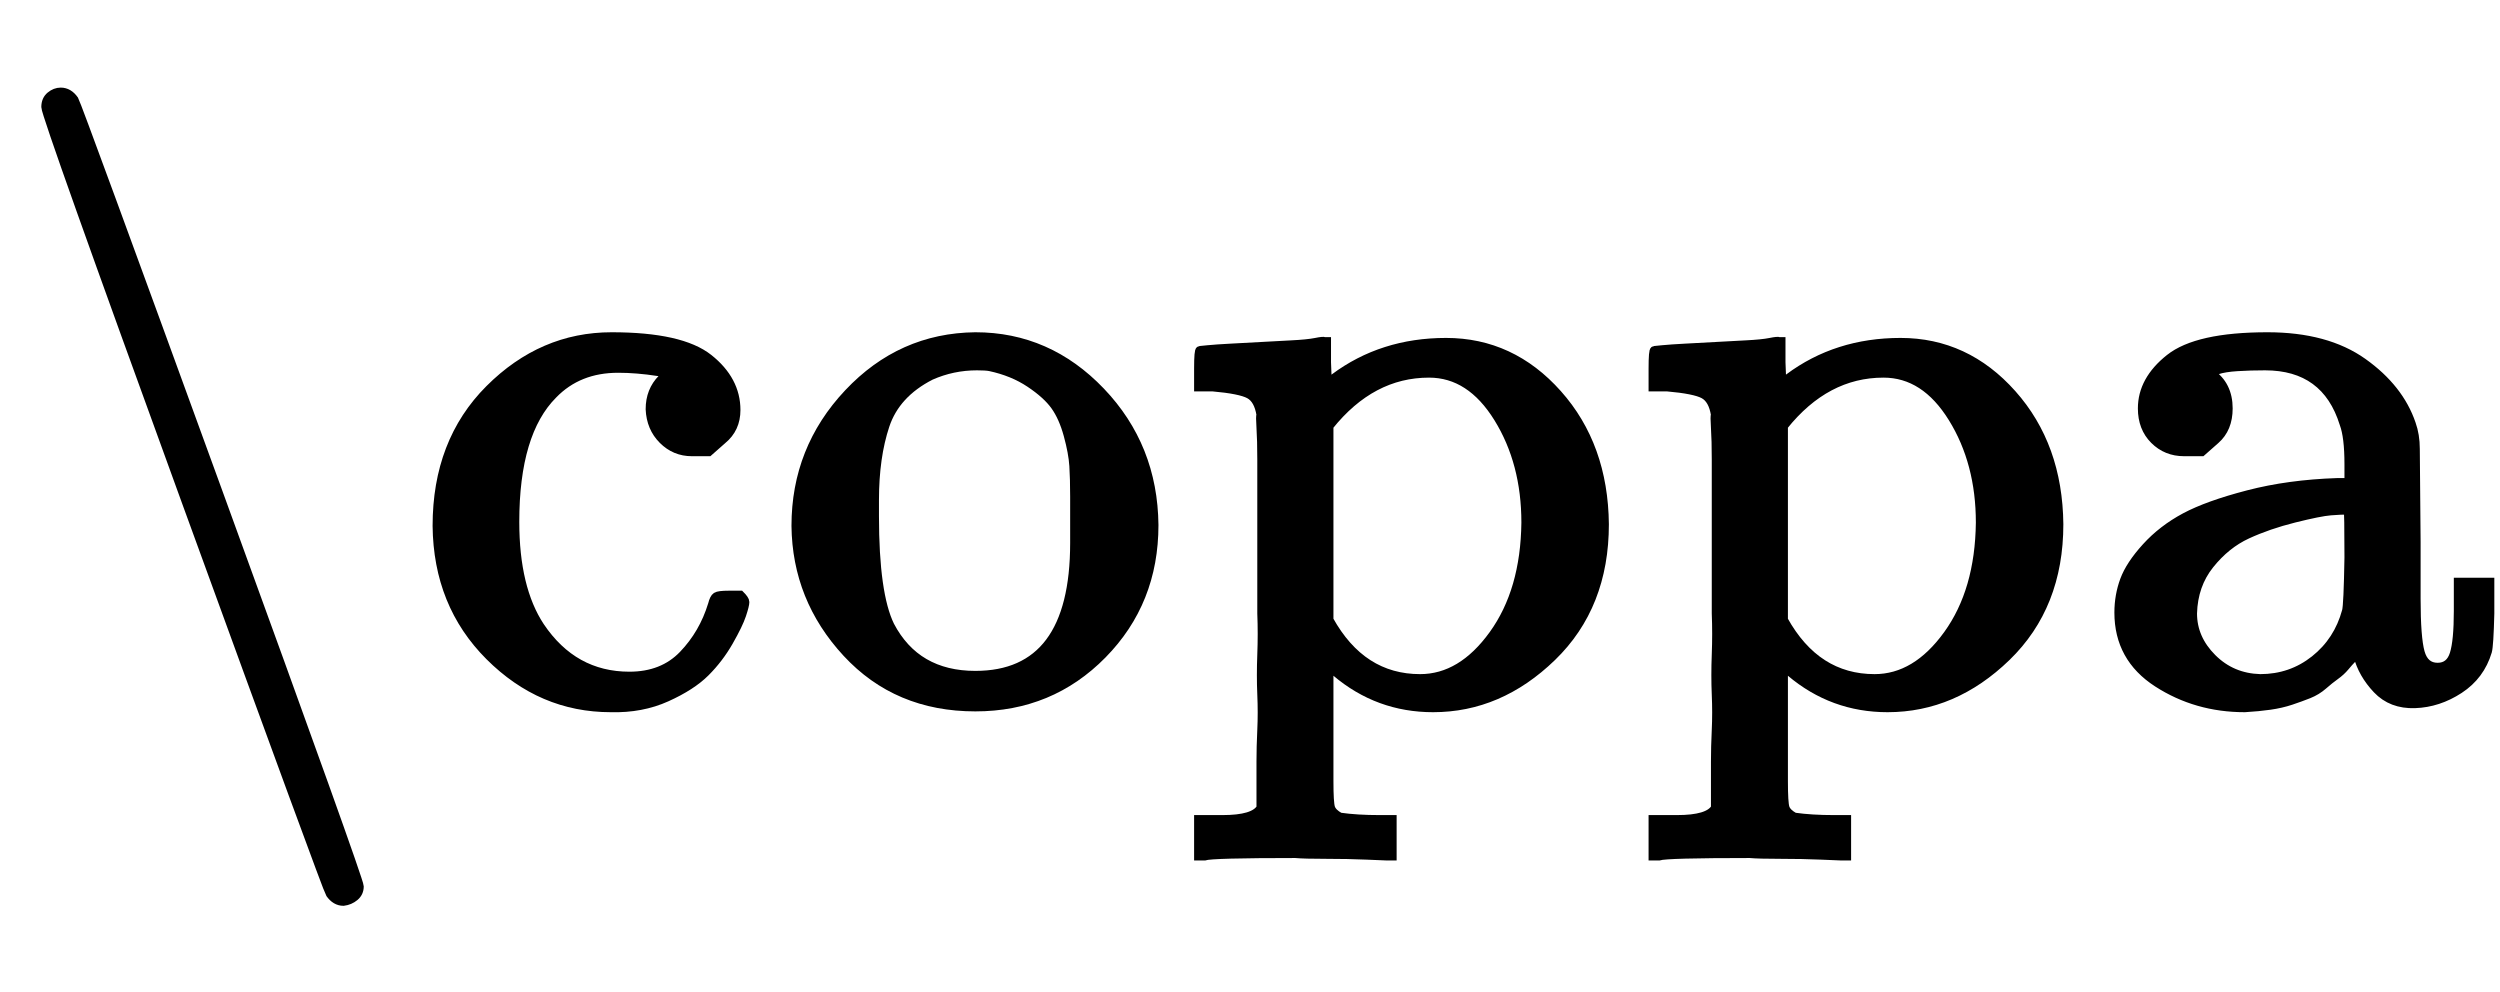
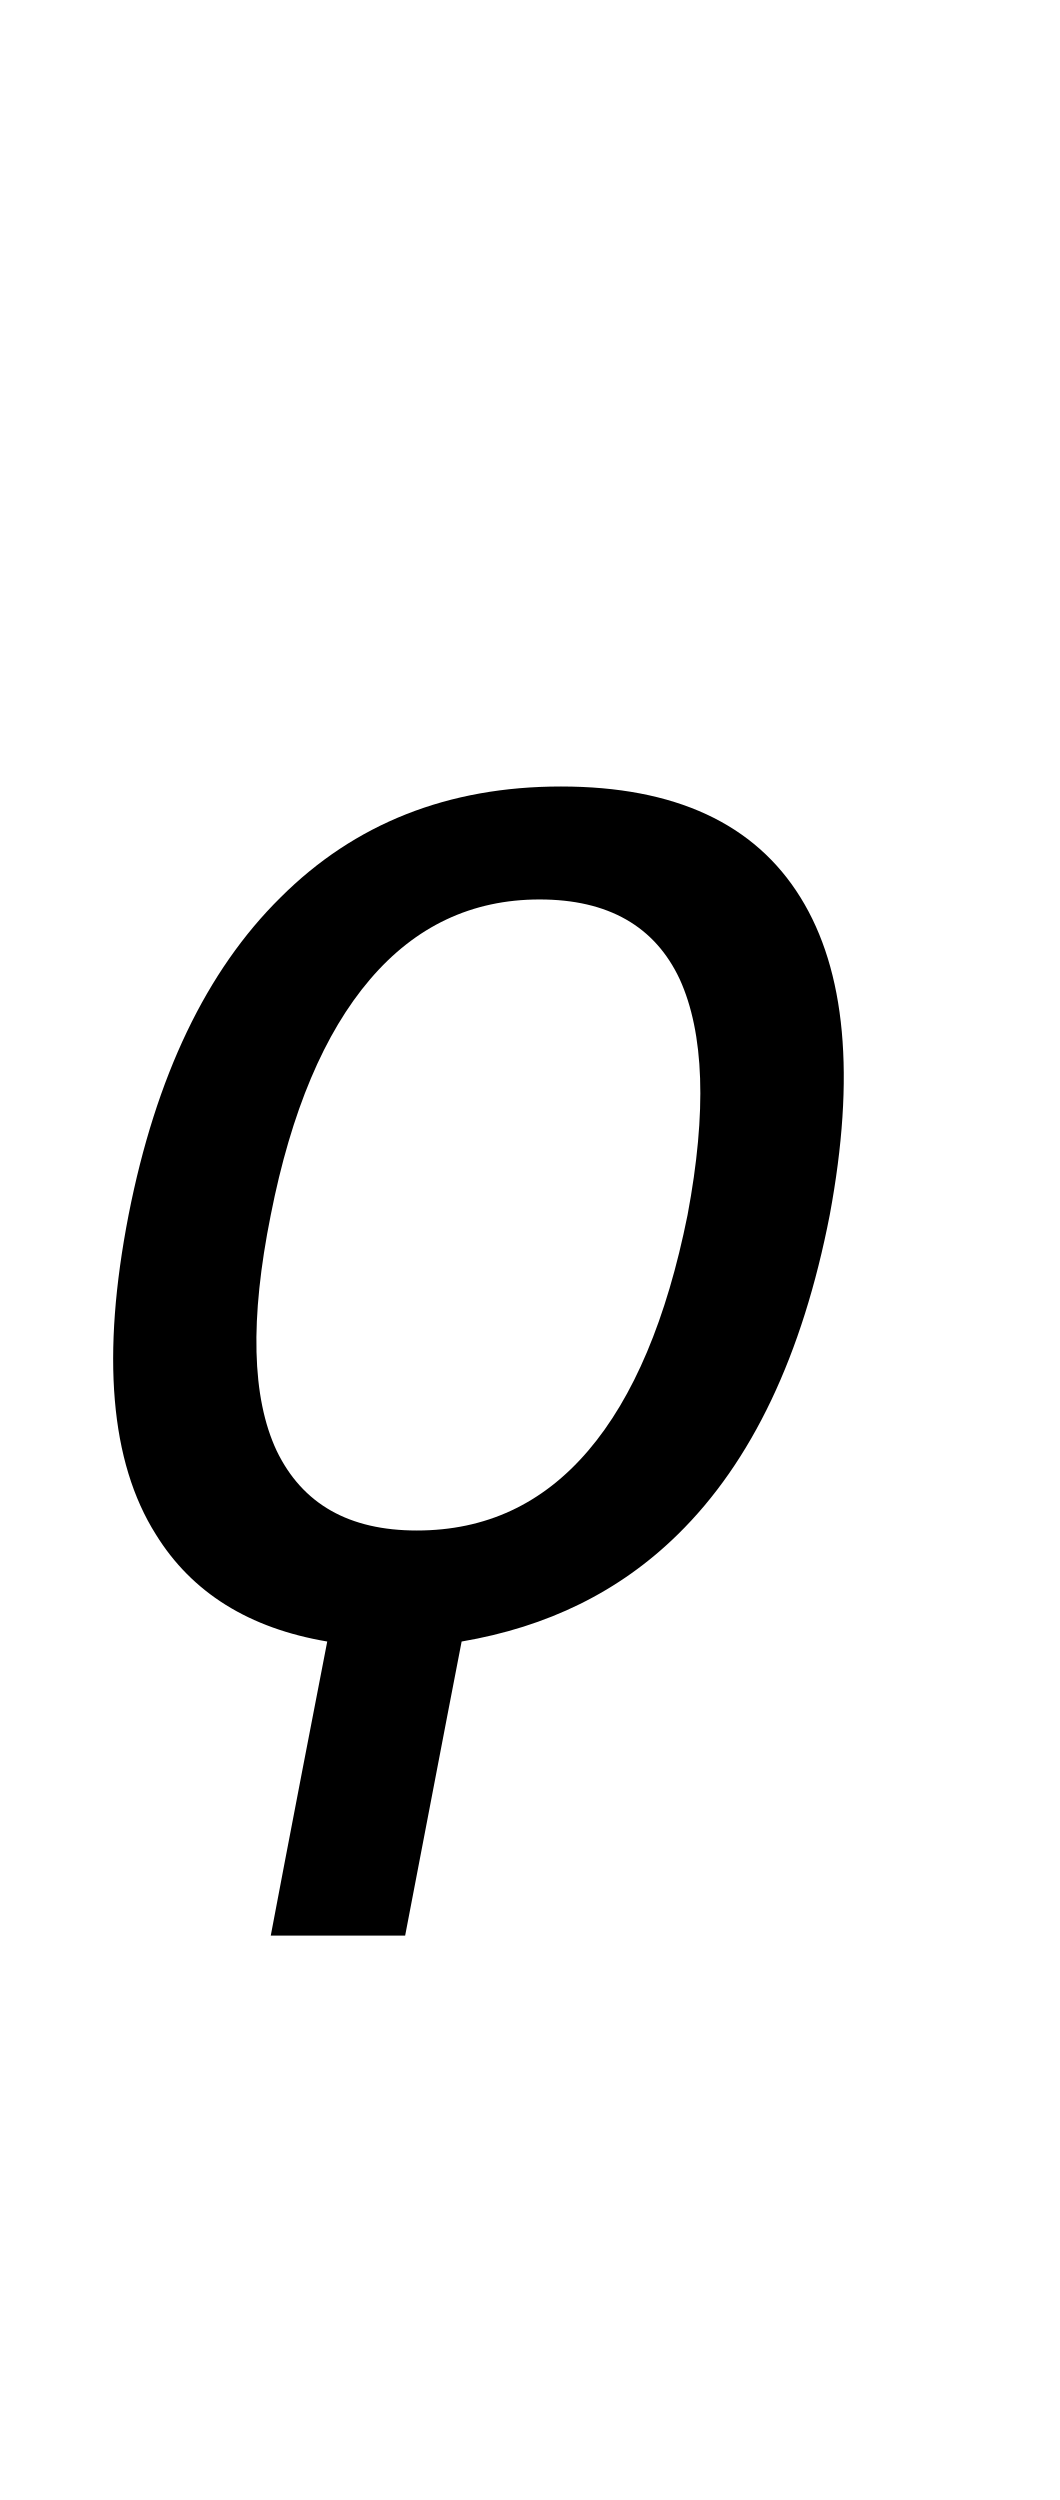
- <svg xmlns="http://www.w3.org/2000/svg" xmlns:xlink="http://www.w3.org/1999/xlink" style="vertical-align: -0.838ex;" width="7.168ex" height="2.843ex" viewBox="0 -863.1 3086 1223.9">
-   <defs>
-     <path stroke-width="10" id="E1-MJMAIN-5C" d="M56 731Q56 740 62 745T75 750Q85 750 92 740Q96 733 270 255T444 -231Q444 -239 438 -244T424 -250Q414 -250 407 -240Q404 -236 230 242T56 731Z" />
-     <path stroke-width="10" id="E1-MJMAIN-63" d="M370 305T349 305T313 320T297 358Q297 381 312 396Q317 401 317 402T307 404Q281 408 258 408Q209 408 178 376Q131 329 131 219Q131 137 162 90Q203 29 272 29Q313 29 338 55T374 117Q376 125 379 127T395 129H409Q415 123 415 120Q415 116 411 104T395 71T366 33T318 2T249 -11Q163 -11 99 53T34 214Q34 318 99 383T250 448T370 421T404 357Q404 334 387 320Z" />
-     <path stroke-width="10" id="E1-MJMAIN-6F" d="M28 214Q28 309 93 378T250 448Q340 448 405 380T471 215Q471 120 407 55T250 -10Q153 -10 91 57T28 214ZM250 30Q372 30 372 193V225V250Q372 272 371 288T364 326T348 362T317 390T268 410Q263 411 252 411Q222 411 195 399Q152 377 139 338T126 246V226Q126 130 145 91Q177 30 250 30Z" />
-     <path stroke-width="10" id="E1-MJMAIN-70" d="M36 -148H50Q89 -148 97 -134V-126Q97 -119 97 -107T97 -77T98 -38T98 6T98 55T98 106Q98 140 98 177T98 243T98 296T97 335T97 351Q94 370 83 376T38 385H20V408Q20 431 22 431L32 432Q42 433 61 434T98 436Q115 437 135 438T165 441T176 442H179V416L180 390L188 397Q247 441 326 441Q407 441 464 377T522 216Q522 115 457 52T310 -11Q242 -11 190 33L182 40V-45V-101Q182 -128 184 -134T195 -145Q216 -148 244 -148H260V-194H252L228 -193Q205 -192 178 -192T140 -191Q37 -191 28 -194H20V-148H36ZM424 218Q424 292 390 347T305 402Q234 402 182 337V98Q222 26 294 26Q345 26 384 80T424 218Z" />
-     <path stroke-width="10" id="E1-MJMAIN-61" d="M137 305T115 305T78 320T63 359Q63 394 97 421T218 448Q291 448 336 416T396 340Q401 326 401 309T402 194V124Q402 76 407 58T428 40Q443 40 448 56T453 109V145H493V106Q492 66 490 59Q481 29 455 12T400 -6T353 12T329 54V58L327 55Q325 52 322 49T314 40T302 29T287 17T269 6T247 -2T221 -8T190 -11Q130 -11 82 20T34 107Q34 128 41 147T68 188T116 225T194 253T304 268H318V290Q318 324 312 340Q290 411 215 411Q197 411 181 410T156 406T148 403Q170 388 170 359Q170 334 154 320ZM126 106Q126 75 150 51T209 26Q247 26 276 49T315 109Q317 116 318 175Q318 233 317 233Q309 233 296 232T251 223T193 203T147 166T126 106Z" />
-   </defs>
+ <svg xmlns="http://www.w3.org/2000/svg" style="vertical-align: -1.171ex;" width="1.417ex" height="3.343ex" viewBox="0 -934.9 610 1439.2">
+   <defs />
  <g stroke="currentColor" fill="currentColor" stroke-width="0" transform="matrix(1 0 0 -1 0 0)">
-     <use xlink:href="#E1-MJMAIN-5C" />
-     <use xlink:href="#E1-MJMAIN-63" x="505" y="0" />
-     <use xlink:href="#E1-MJMAIN-6F" x="954" y="0" />
-     <use xlink:href="#E1-MJMAIN-70" x="1459" y="0" />
-     <use xlink:href="#E1-MJMAIN-70" x="2020" y="0" />
-     <use xlink:href="#E1-MJMAIN-61" x="2581" y="0" />
+     <text font-family="STIXGeneral,'Arial Unicode MS',serif" font-style="italic" font-weight="" stroke="none" style="font-family: monospace" transform="scale(71.759) matrix(1 0 0 -1 0 0)">ϙ</text>
  </g>
</svg>
